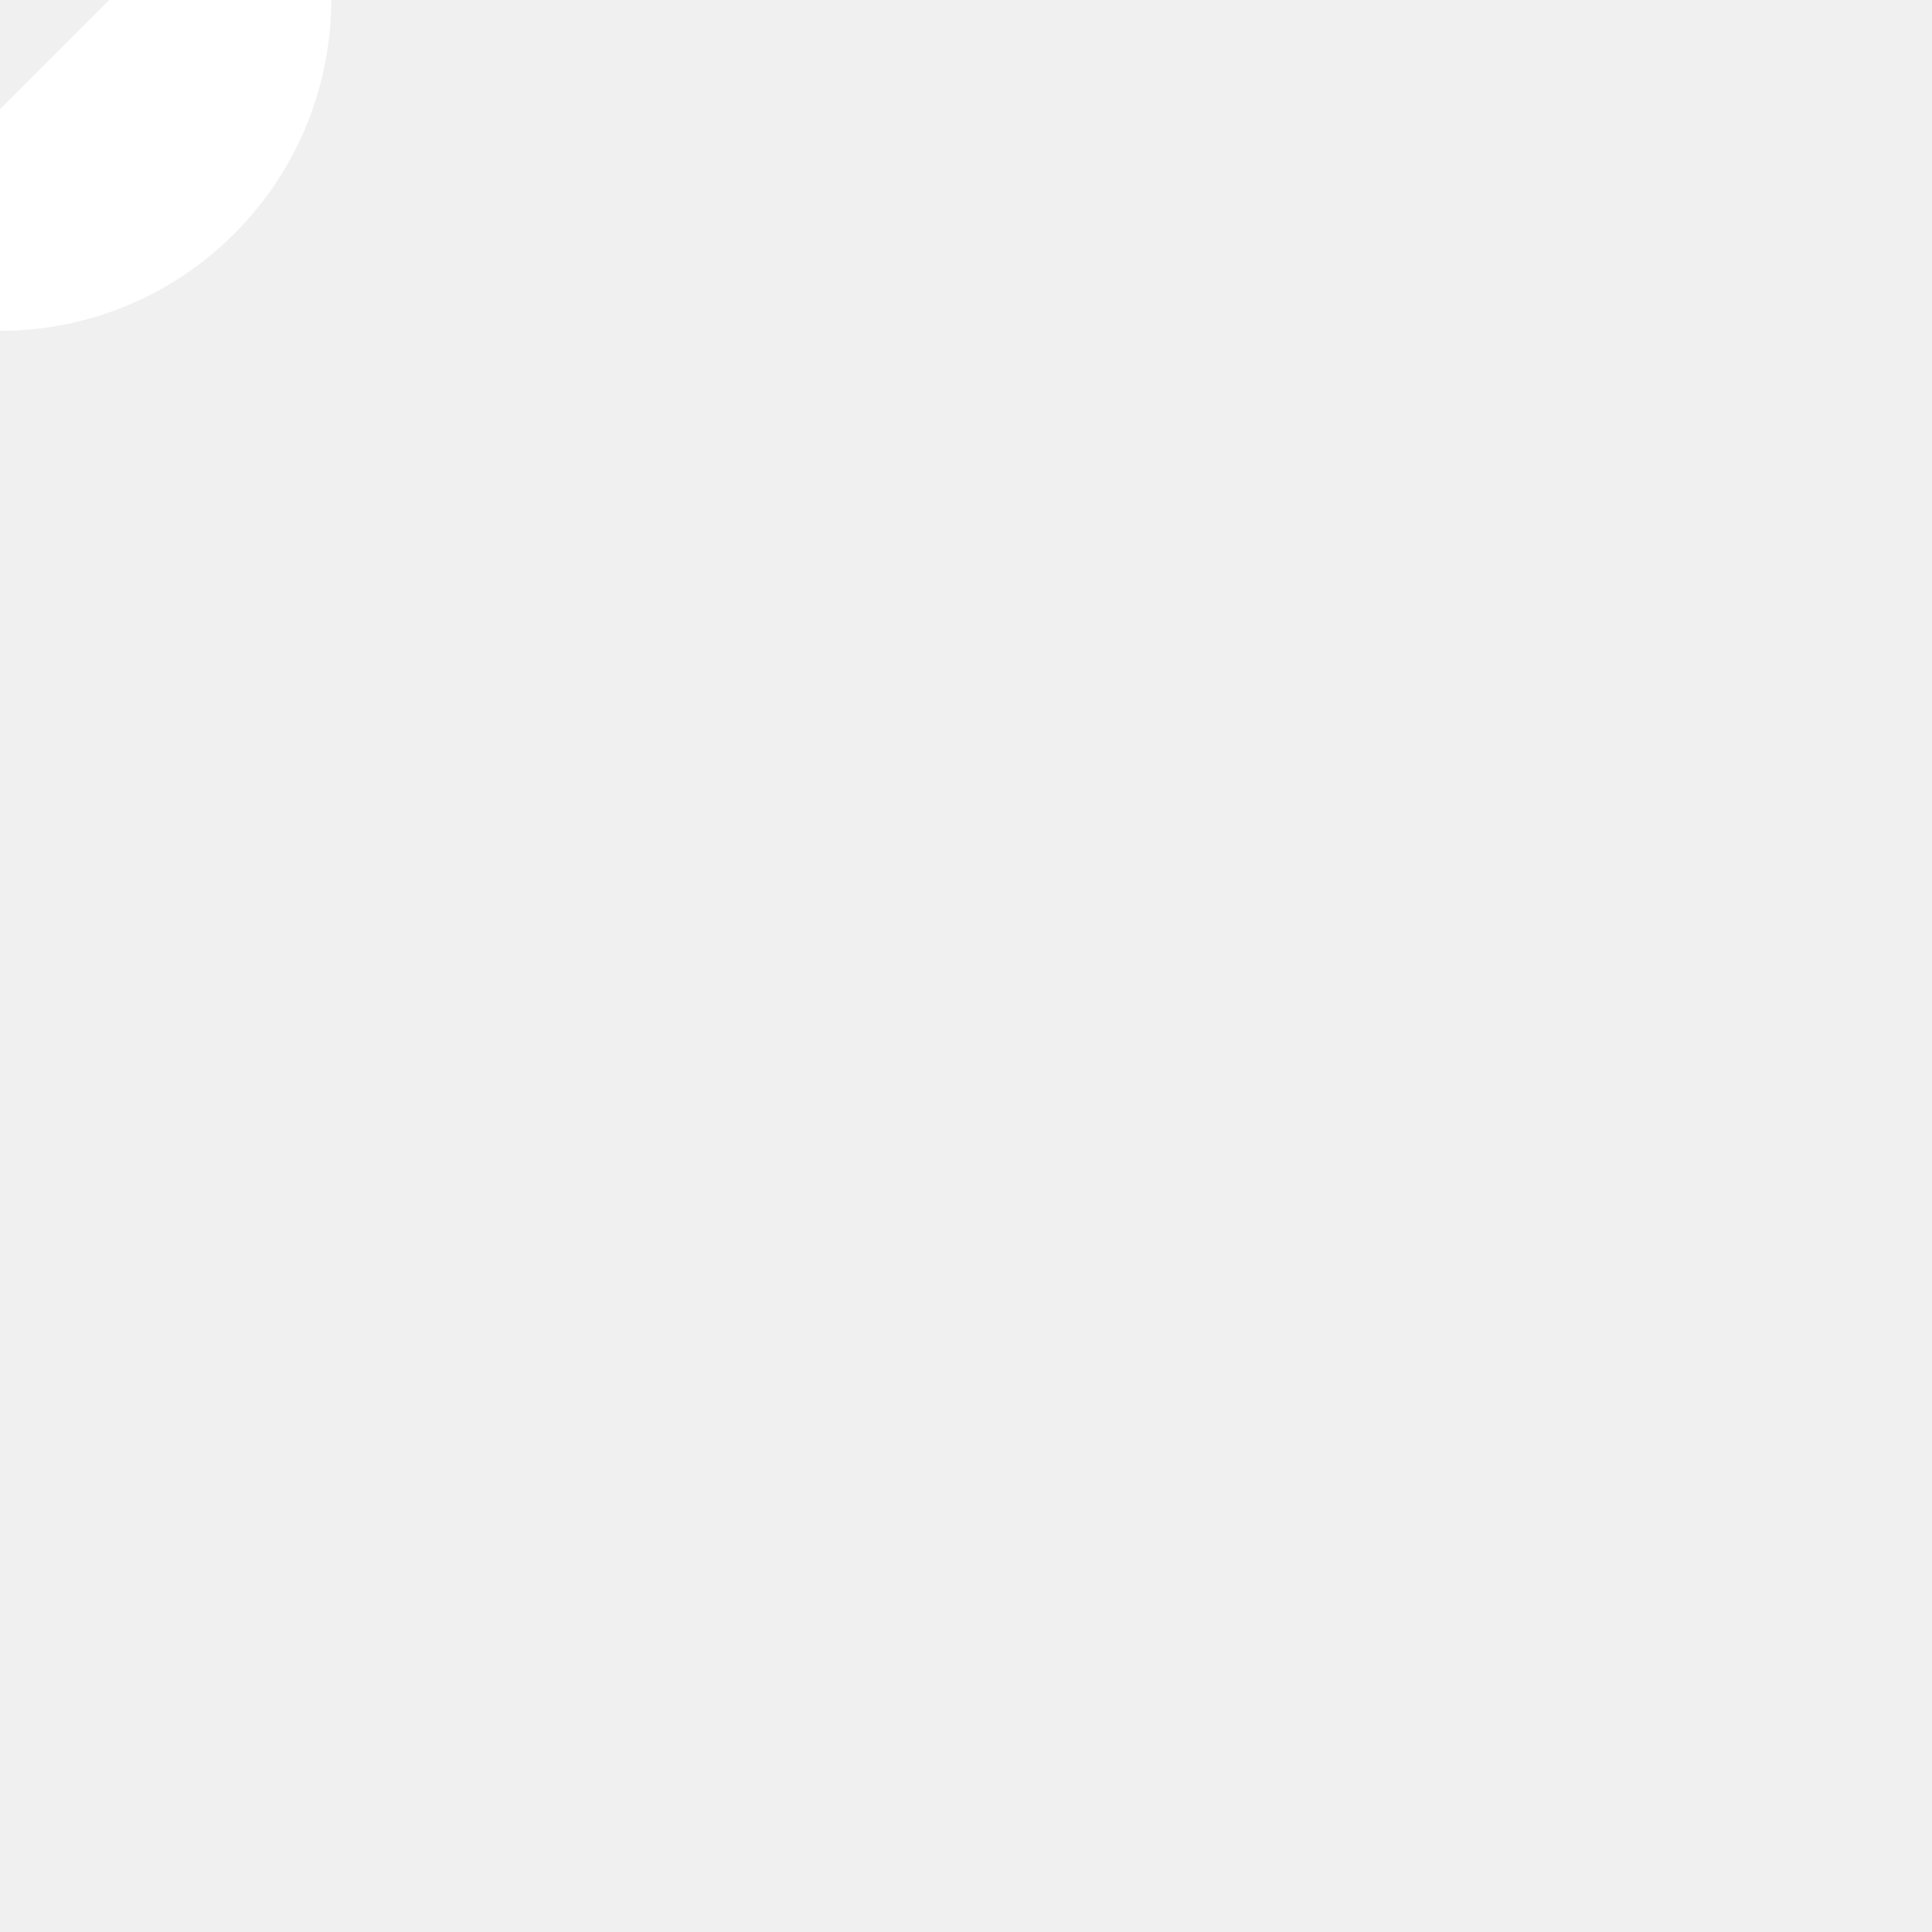
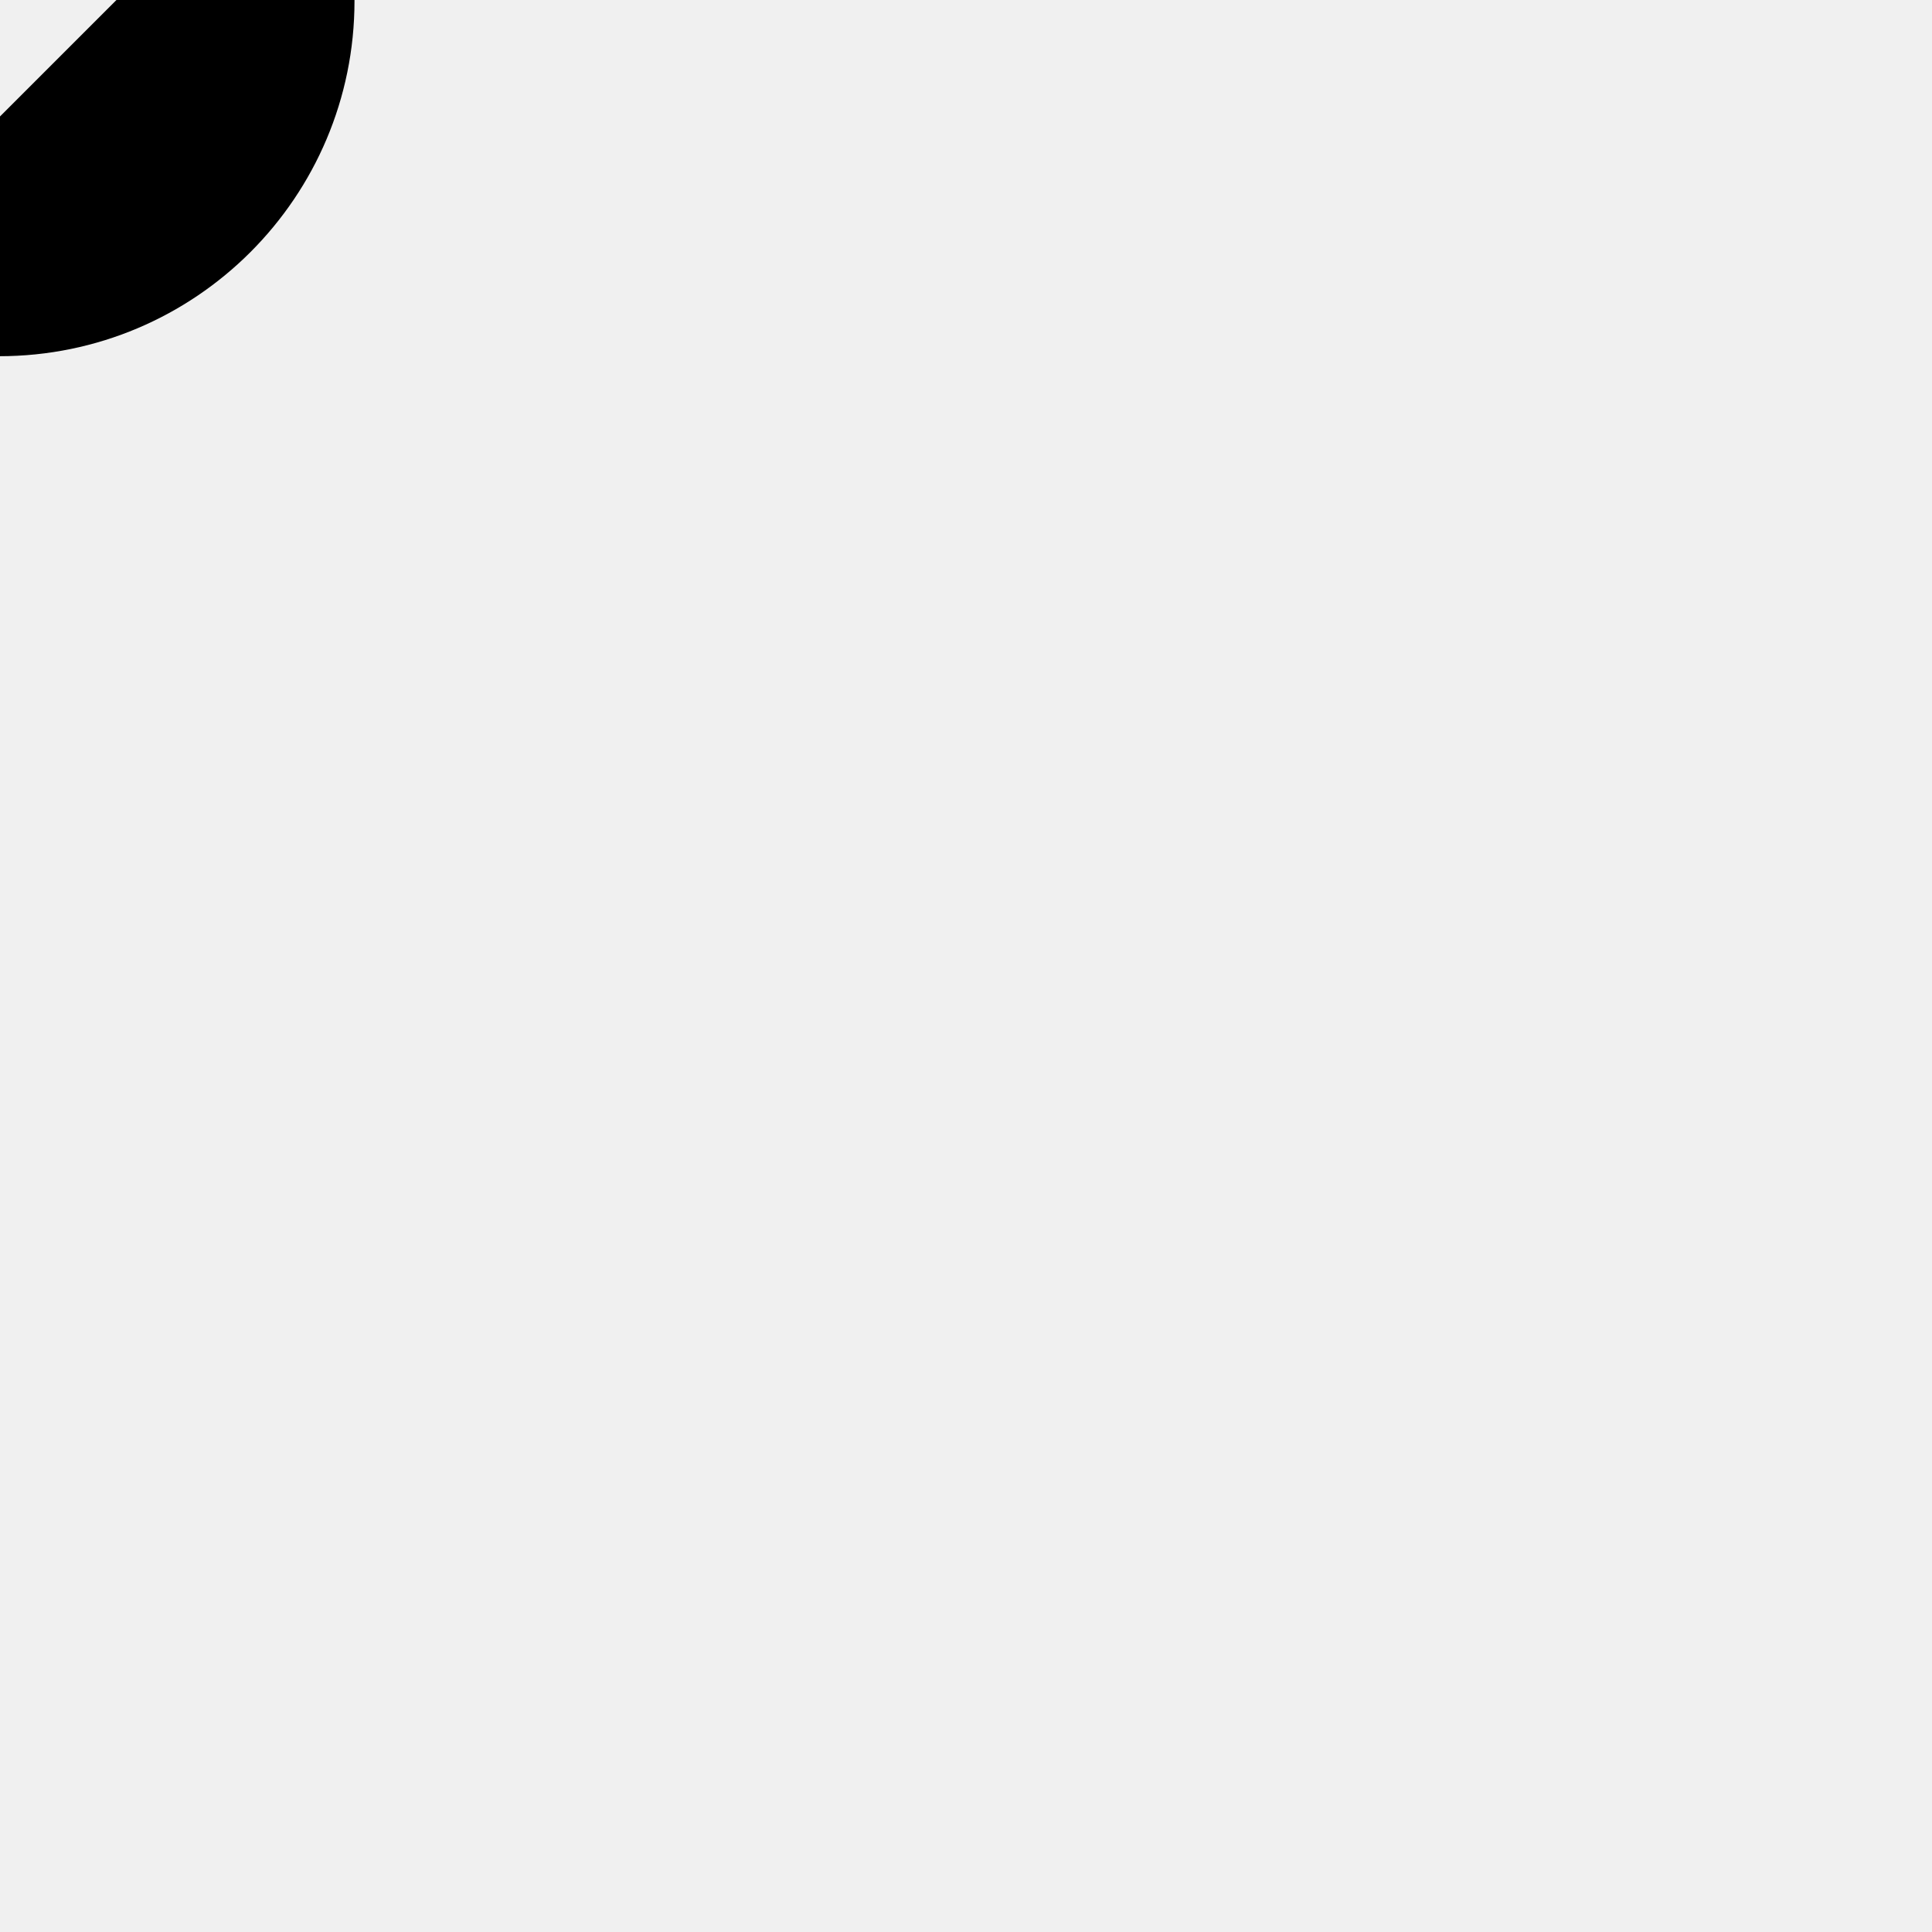
<svg xmlns="http://www.w3.org/2000/svg" version="1.1" width="70" height="70" id="svg2" xml:space="preserve">
-   <defs id="defs20" />
-   <g id="iconmanleader_x5F_ca">
-     <path d="m 0,-22.514 -6.25,8.844 c 1.912,-0.882 4.006,-1.375 6.25,-1.375 2.243,0 4.371,0.493 6.281,1.375 L 0,-22.514 z m 0,10.5 c -6.628,0 -12,5.373 -12,12 0,6.628 5.372,12 12,12 6.628,0 12,-5.372 12,-12 C 12,-6.641 6.628,-12.014 0,-12.014 z m 4.938,3.125 c 1.66,0.922 3.017,2.309 3.938,3.969 L -4.906,8.861 C -6.566,7.94 -7.922,6.551 -8.844,4.892 L 4.938,-8.889 z" id="path5" style="fill:#ffffff" />
+   <defs id="defs19" />
+   <g transform="translate(-35.29661,-35)" id="iconmanleader_x5F_ca">
+     <g transform="translate(0.265165,0.02209709)" id="g3010">
+       <path d="m -0.031,-24.094 -6.75,9.469 c 2.051,-0.946 4.342,-1.469 6.75,-1.469 2.407,0 4.669,0.523 6.719,1.469 l -6.719,-9.469 z m 0,11.25 c -7.111,0 -12.875,5.765 -12.875,12.875 0,7.111 5.764,12.875 12.875,12.875 7.111,0 12.875,-5.764 12.875,-12.875 0,-7.11 -5.764,-12.875 -12.875,-12.875 z M 5.25,-9.5 c 1.781,0.989 3.231,2.469 4.219,4.25 L -5.312,9.531 c -1.781,-0.988 -3.23,-2.47 -4.219,-4.25 L 5.25,-9.5 z" transform="translate(35.03144,34.9779)" id="path5" />
+     </g>
  </g>
-   <g id="Ebene_1" />
</svg>
